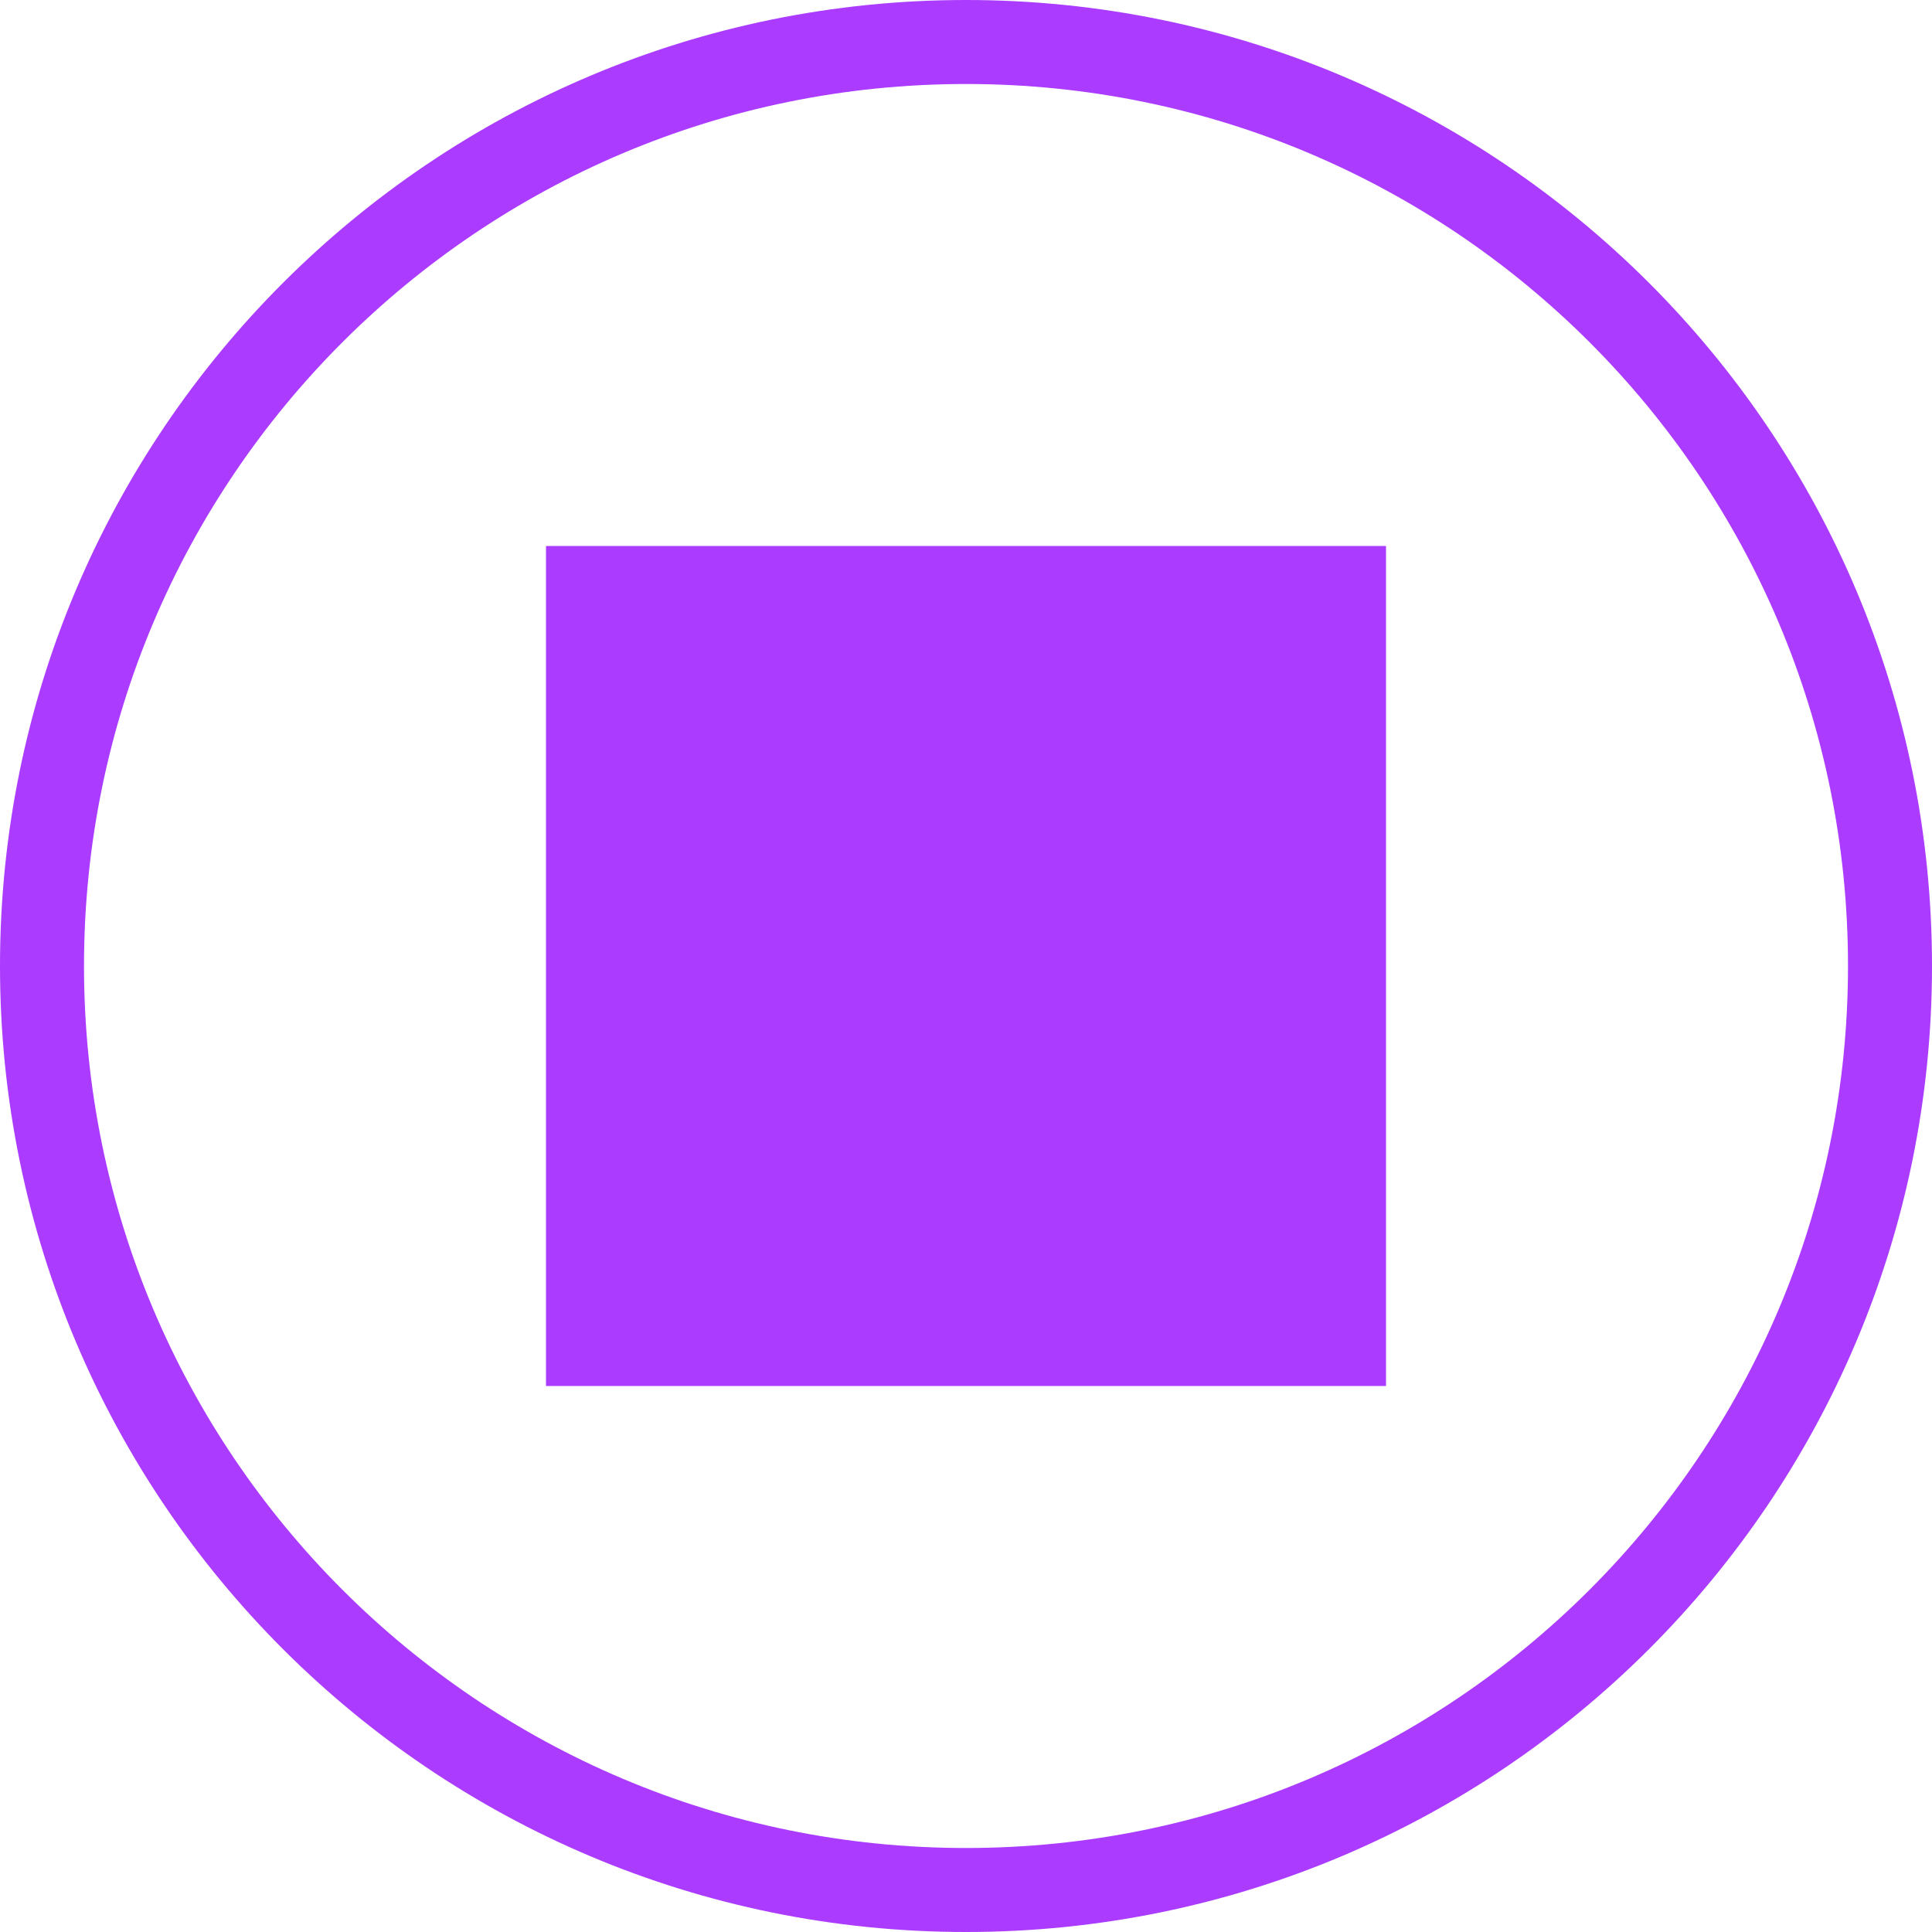
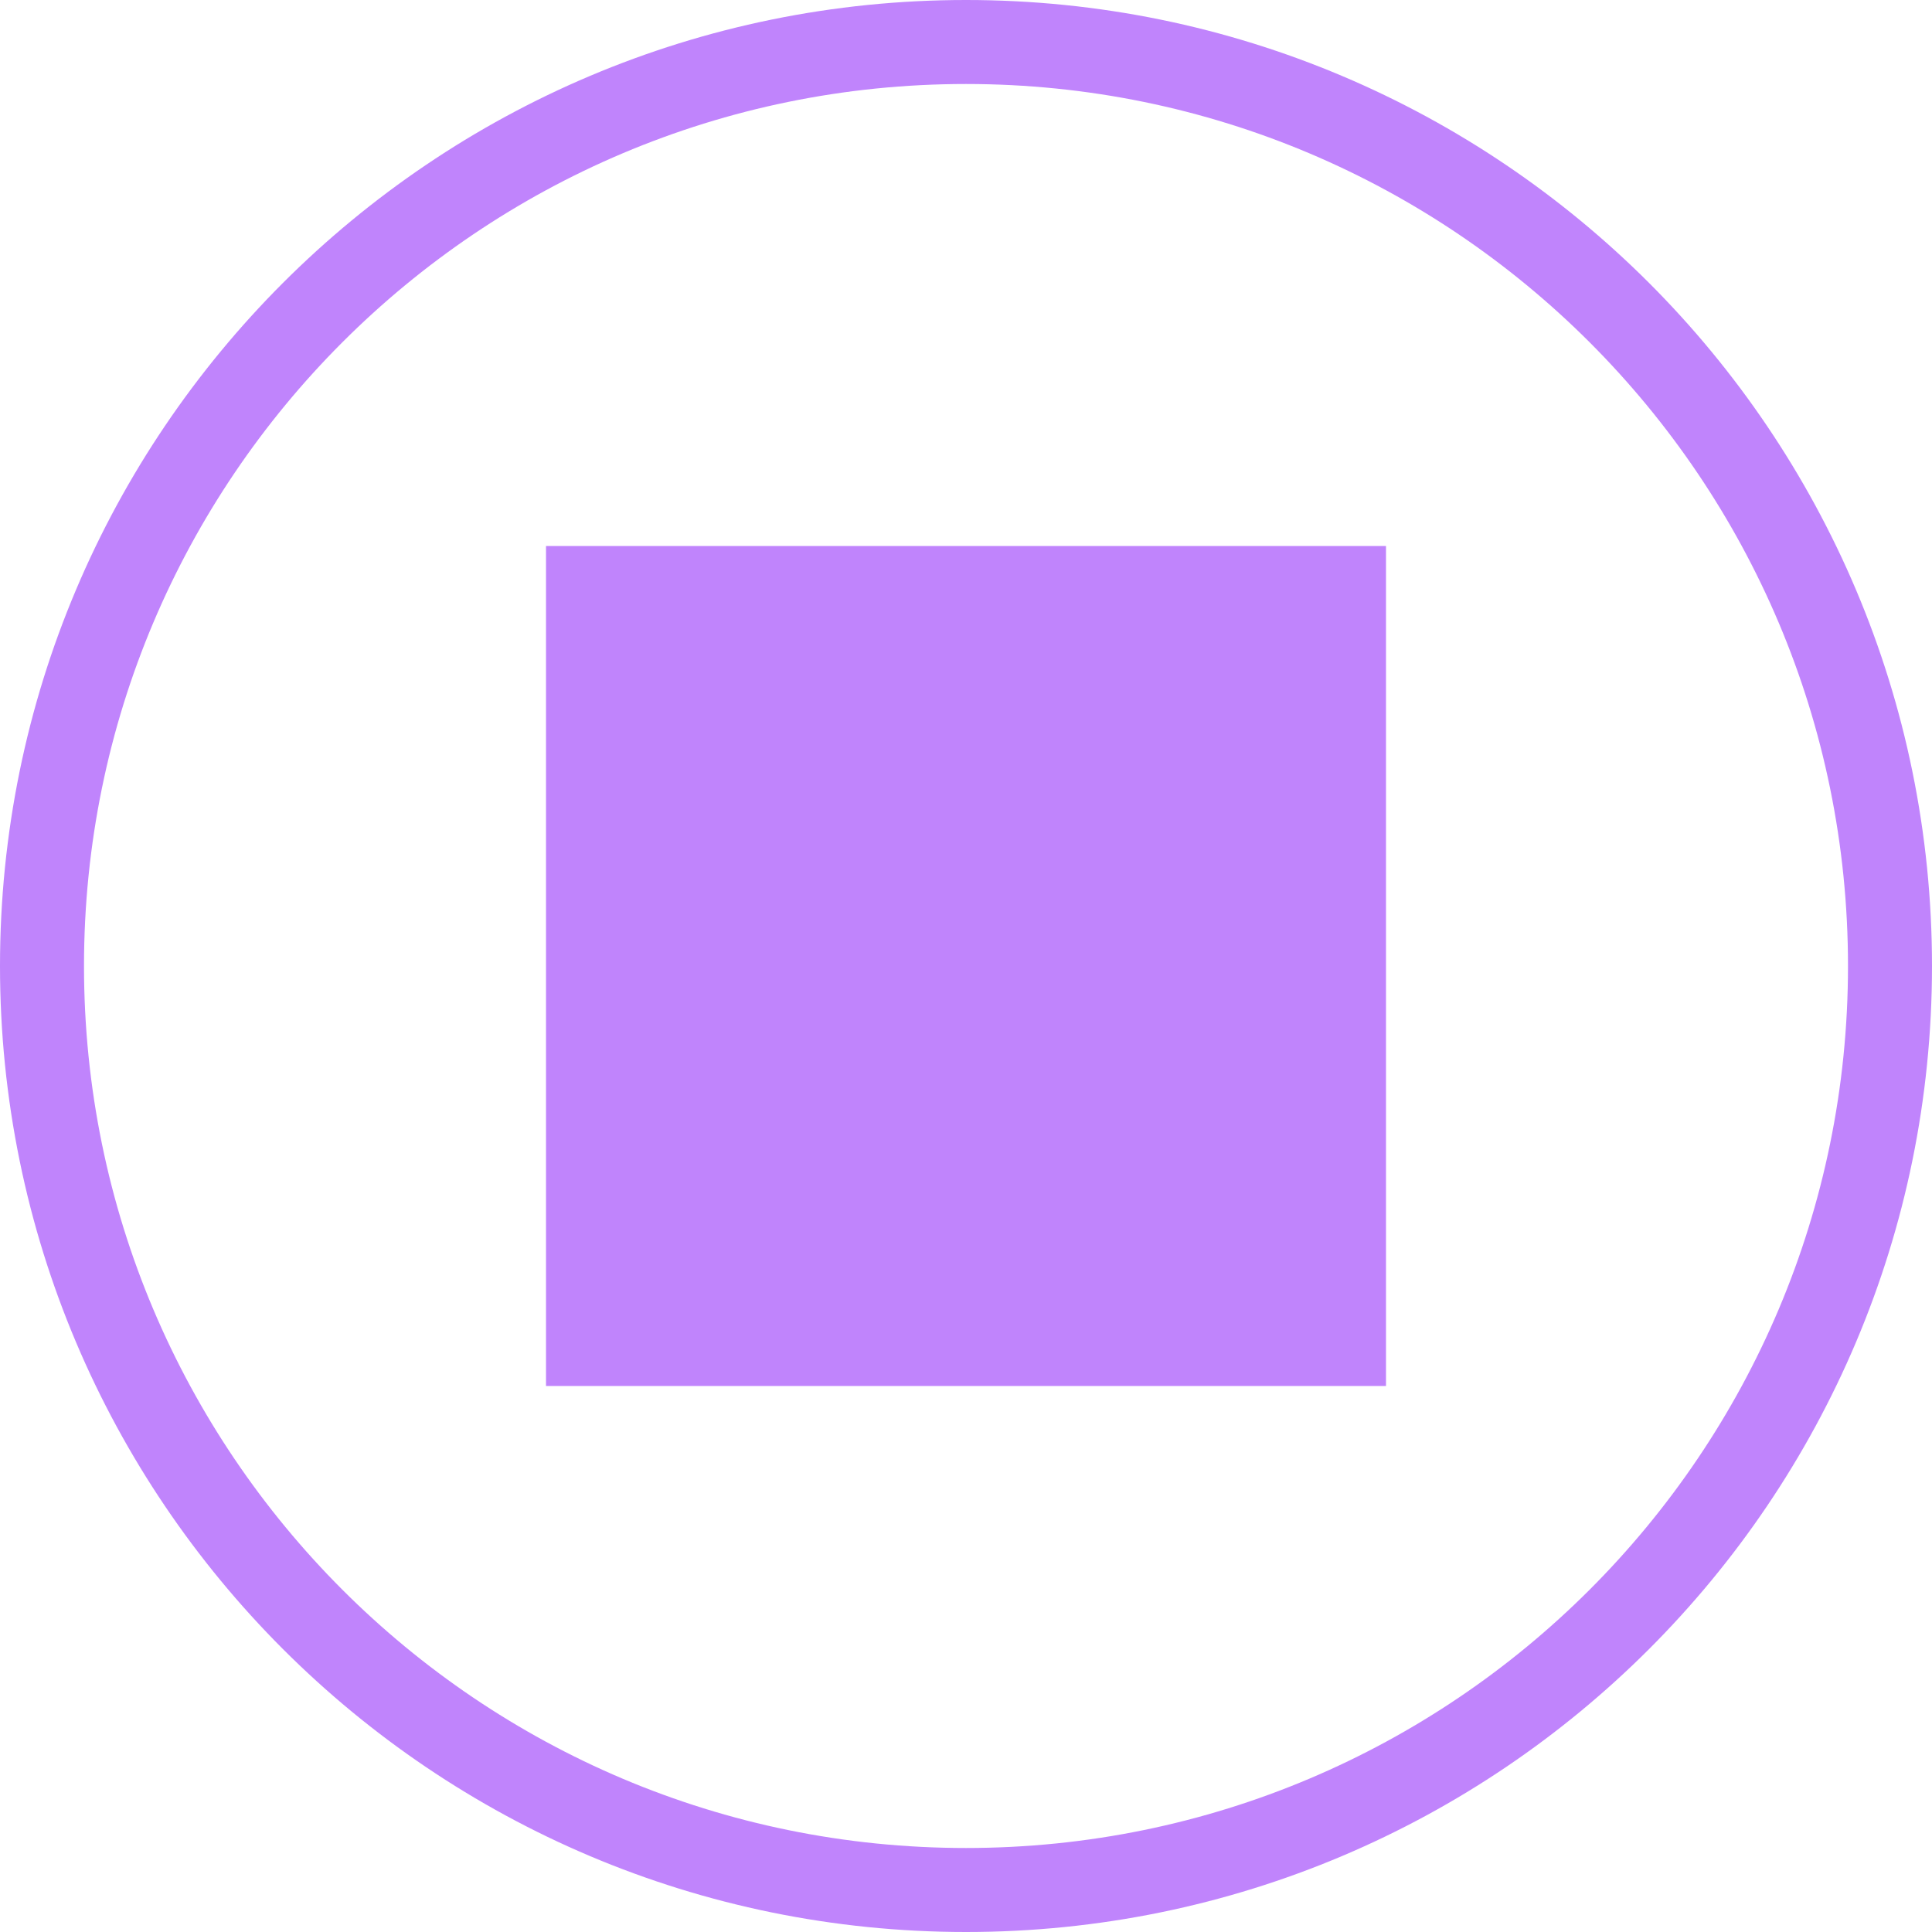
<svg xmlns="http://www.w3.org/2000/svg" width="46" height="46" viewBox="0 0 46 46" fill="none">
-   <circle cx="23" cy="23" r="22" stroke="#AA3BFF" stroke-width="2" />
-   <rect x="13.5" y="13.5" width="19" height="19" fill="#AA3BFF" stroke="#AA3BFF" />
+   <circle cx="23" cy="23" r="22" fill="none" stroke="rgb(192, 132, 252)" stroke-width="2" />
+   <rect x="13.5" y="13.5" width="19" height="19" fill="rgb(192, 132, 252)" stroke="rgb(192, 132, 252)" />
</svg>
